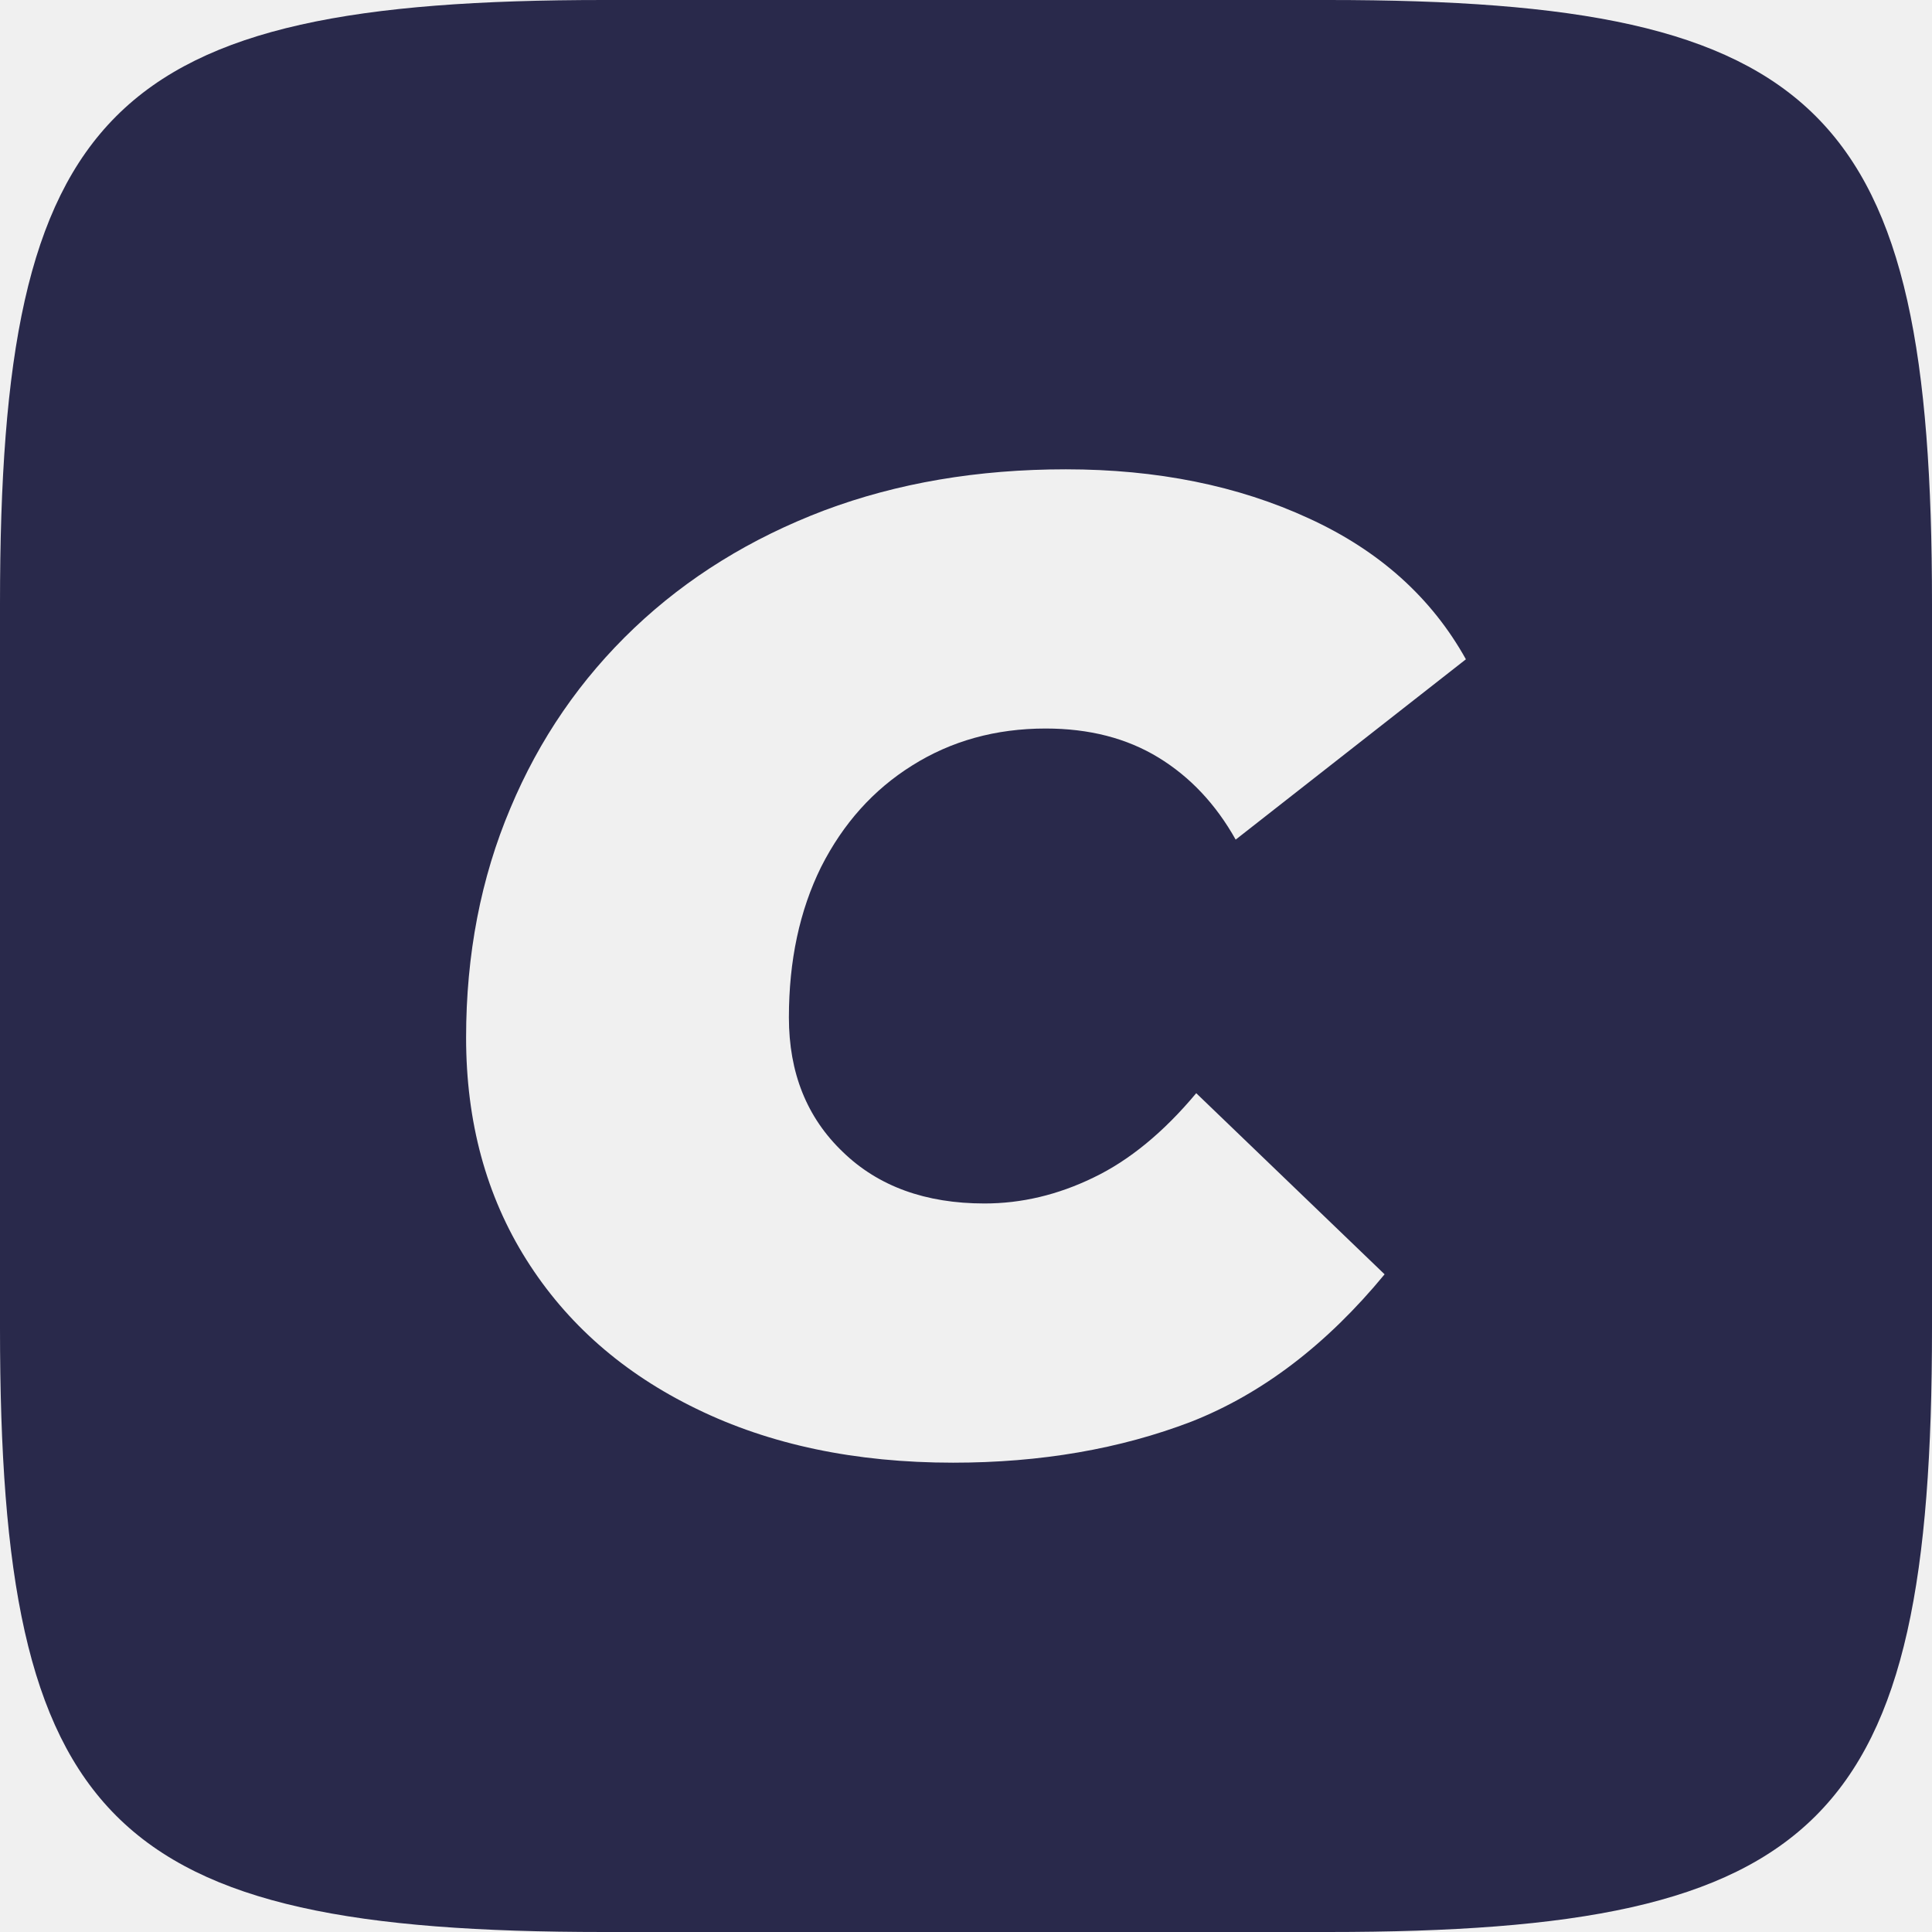
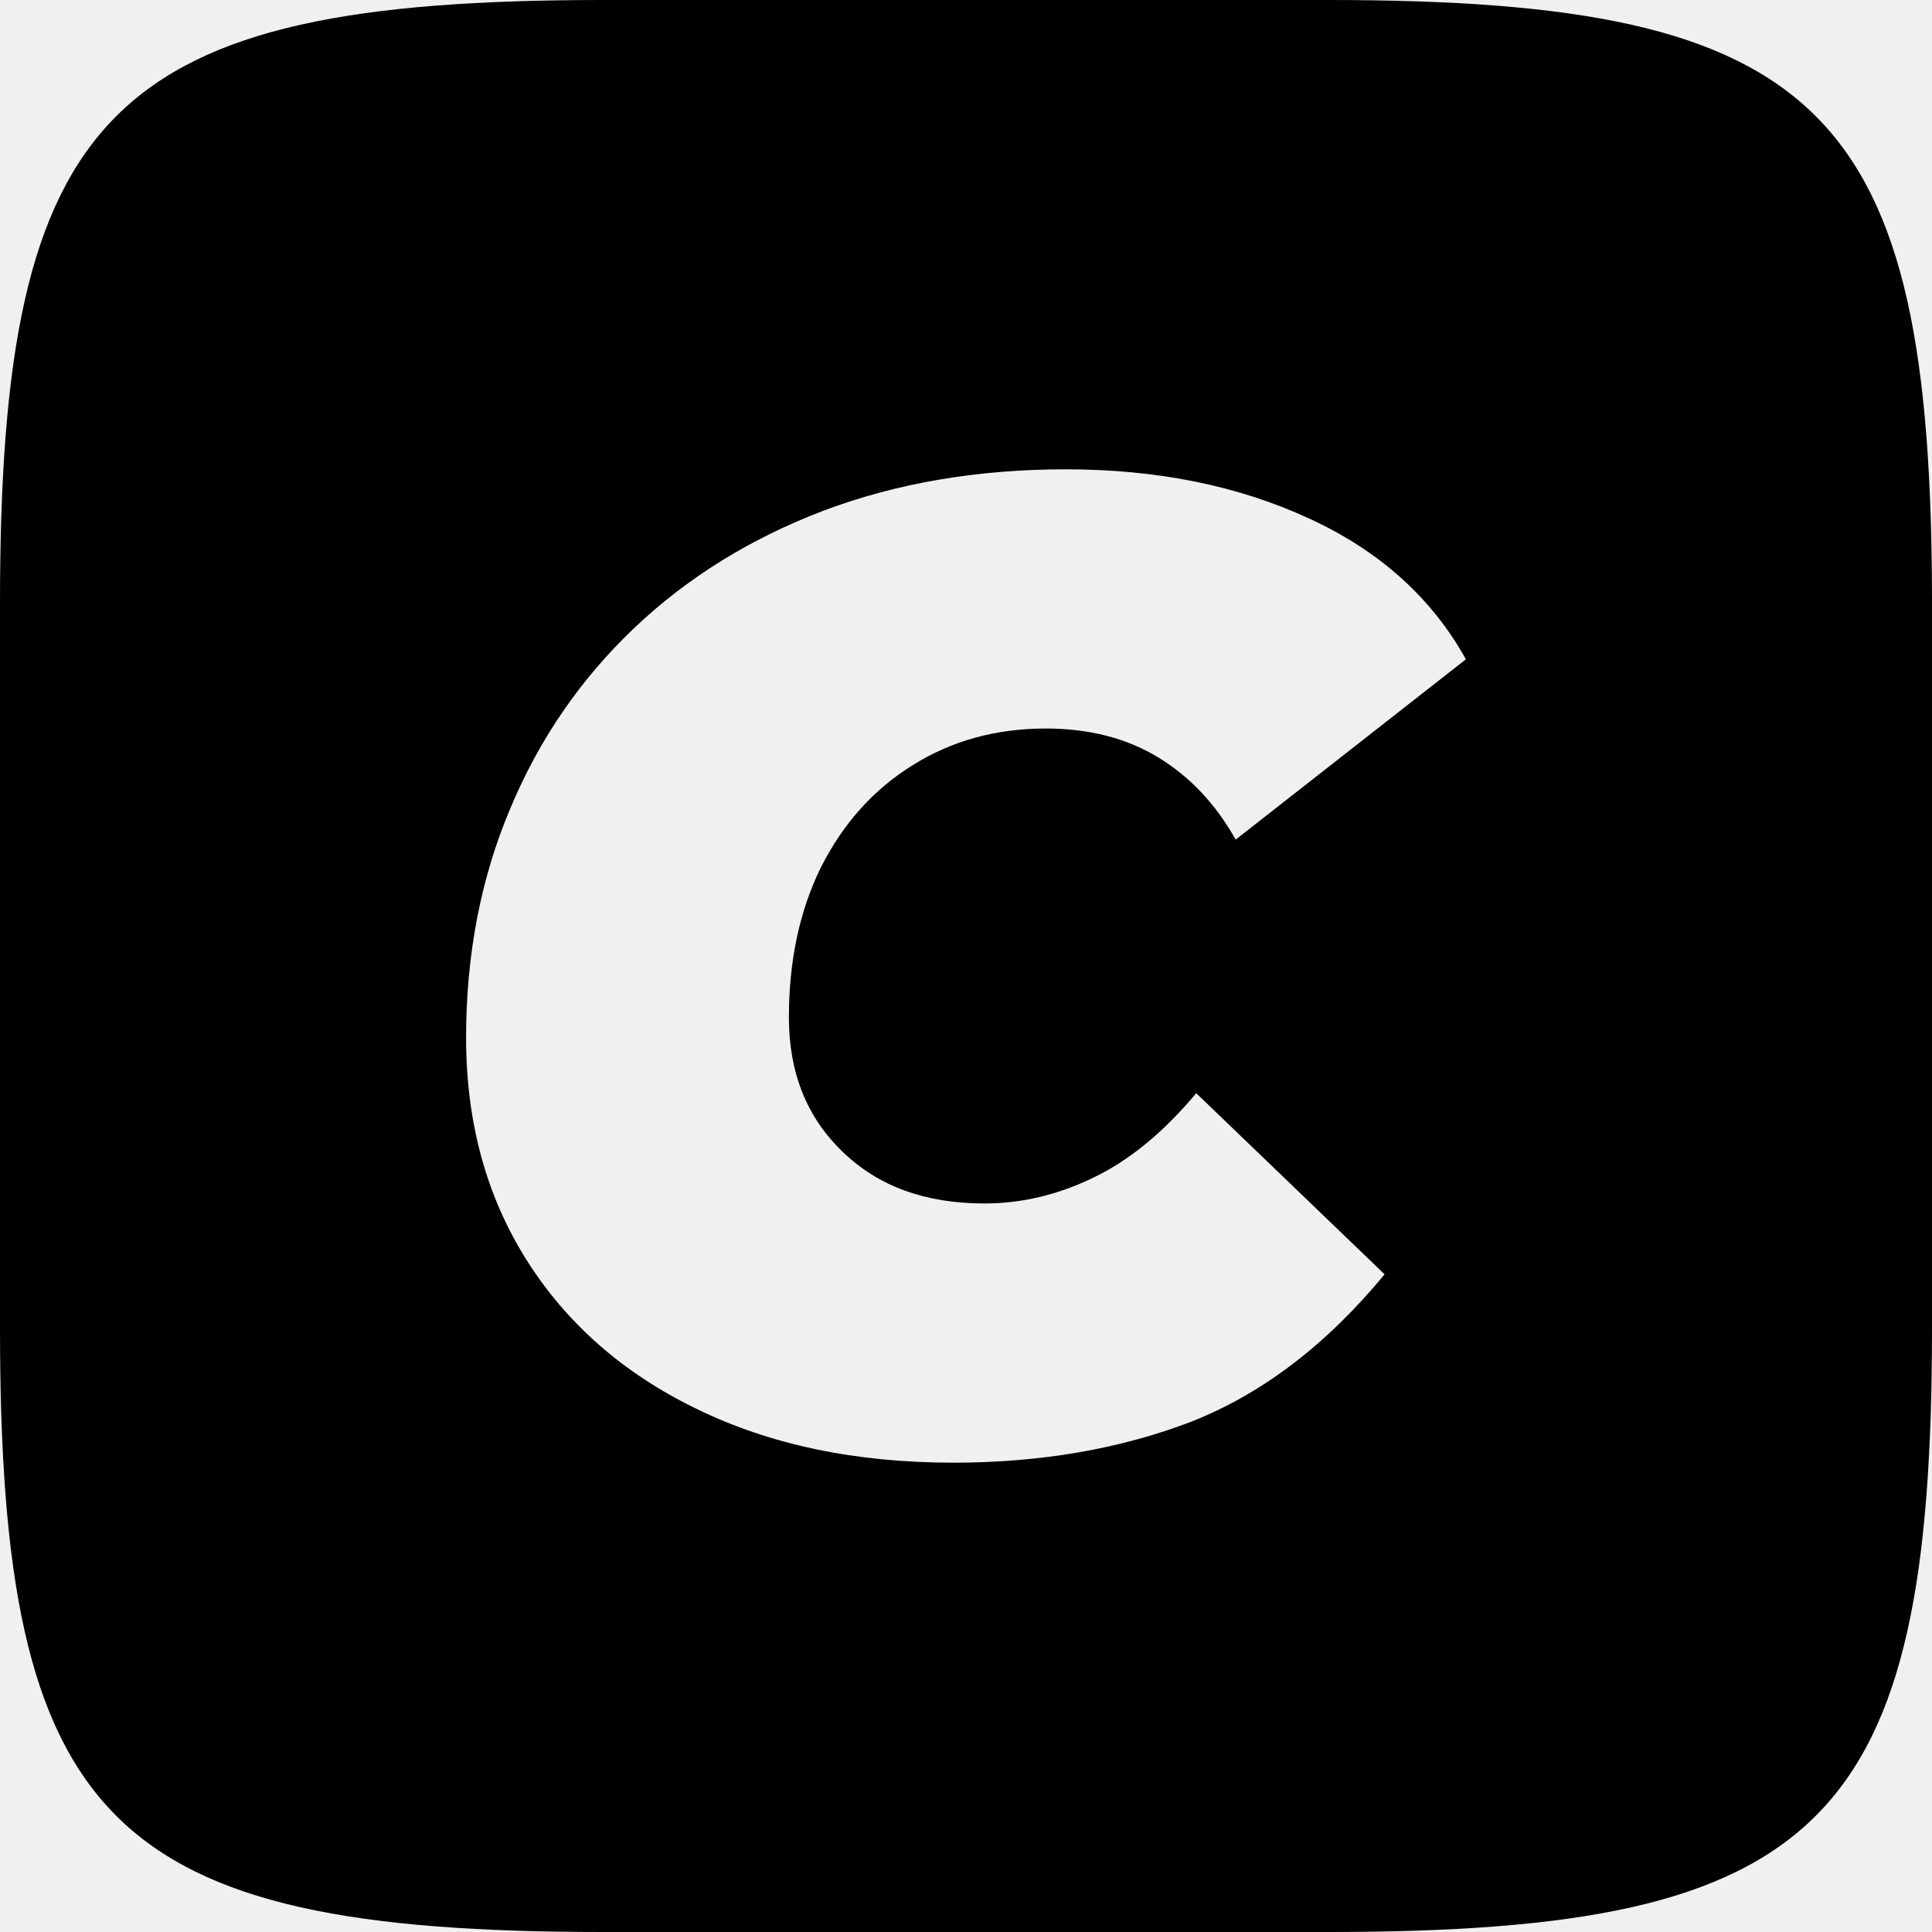
<svg xmlns="http://www.w3.org/2000/svg" width="128" height="128" viewBox="0 0 24 24">
  <style>
-     path.sq { fill: #29294B; }
-     @media (prefers-color-scheme: dark) { path.sq { fill: #F0F0F5; } }
+     path.sq { fill: #000000; }
+     @media (prefers-color-scheme: dark) { path.sq { fill: #FFFFFF; } }
  </style>
  <mask id="tool-mark-onlinecompass">
    <rect width="24" height="24" fill="#fff" />
    <path d="M11.84 18.17Q10.02 18.17 8.65 17.5Q7.29 16.84 6.54 15.65Q5.79 14.46 5.79 12.89Q5.79 11.34 6.34 10.04Q6.88 8.75 7.88 7.8Q8.87 6.86 10.24 6.34Q11.6 5.83 13.24 5.83Q14.94 5.83 16.26 6.44Q17.57 7.04 18.21 8.19L15.35 10.43Q14.98 9.77 14.39 9.41Q13.8 9.05 12.99 9.05Q12.06 9.05 11.33 9.51Q10.61 9.96 10.2 10.77Q9.8 11.58 9.8 12.64Q9.8 13.67 10.47 14.31Q11.13 14.95 12.23 14.95Q12.92 14.95 13.58 14.63Q14.25 14.31 14.86 13.58L17.2 15.83Q16.12 17.14 14.8 17.66Q13.47 18.17 11.84 18.17Z" fill="#000" />
  </mask>
  <path class="sq" fill-rule="evenodd" mask="url(#tool-mark-onlinecompass)" d="M7.5 0H16.5C22.65 0 24 1.35 24 7.5V16.5C24 22.65 22.65 24 16.5 24H7.5C1.35 24 0 22.65 0 16.5V7.5C0 1.35 1.35 0 7.5 0Z" />
</svg>
